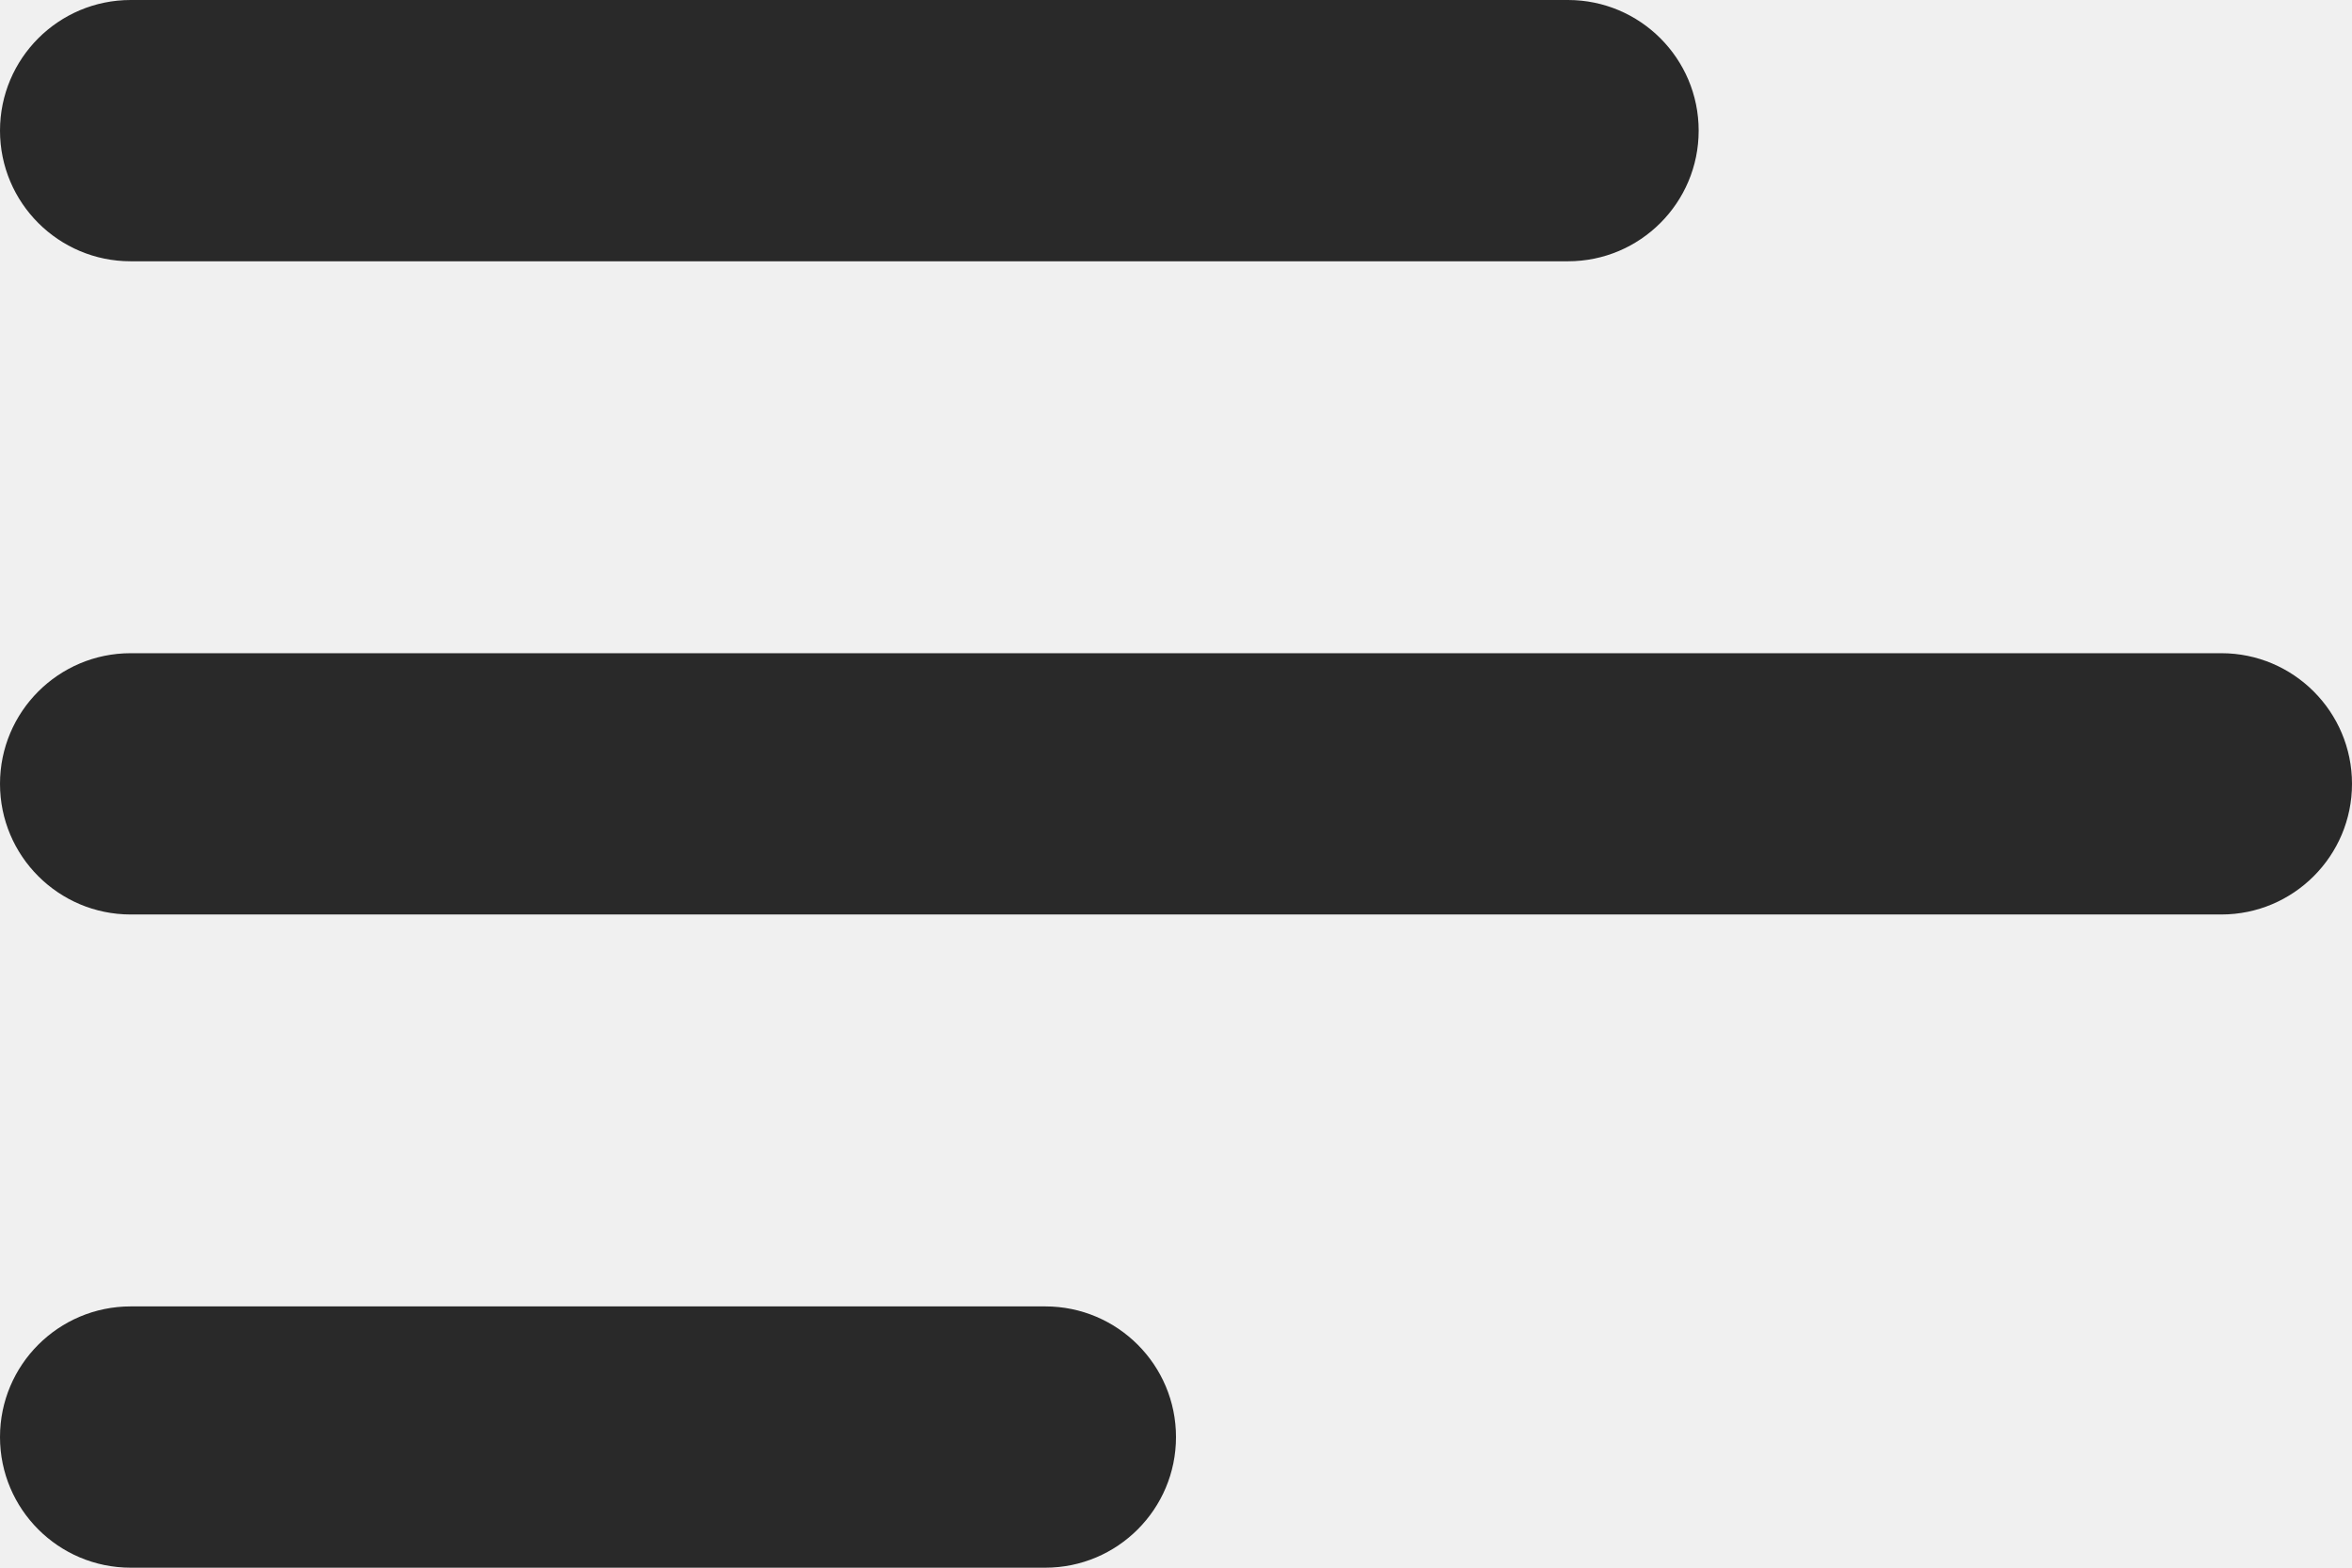
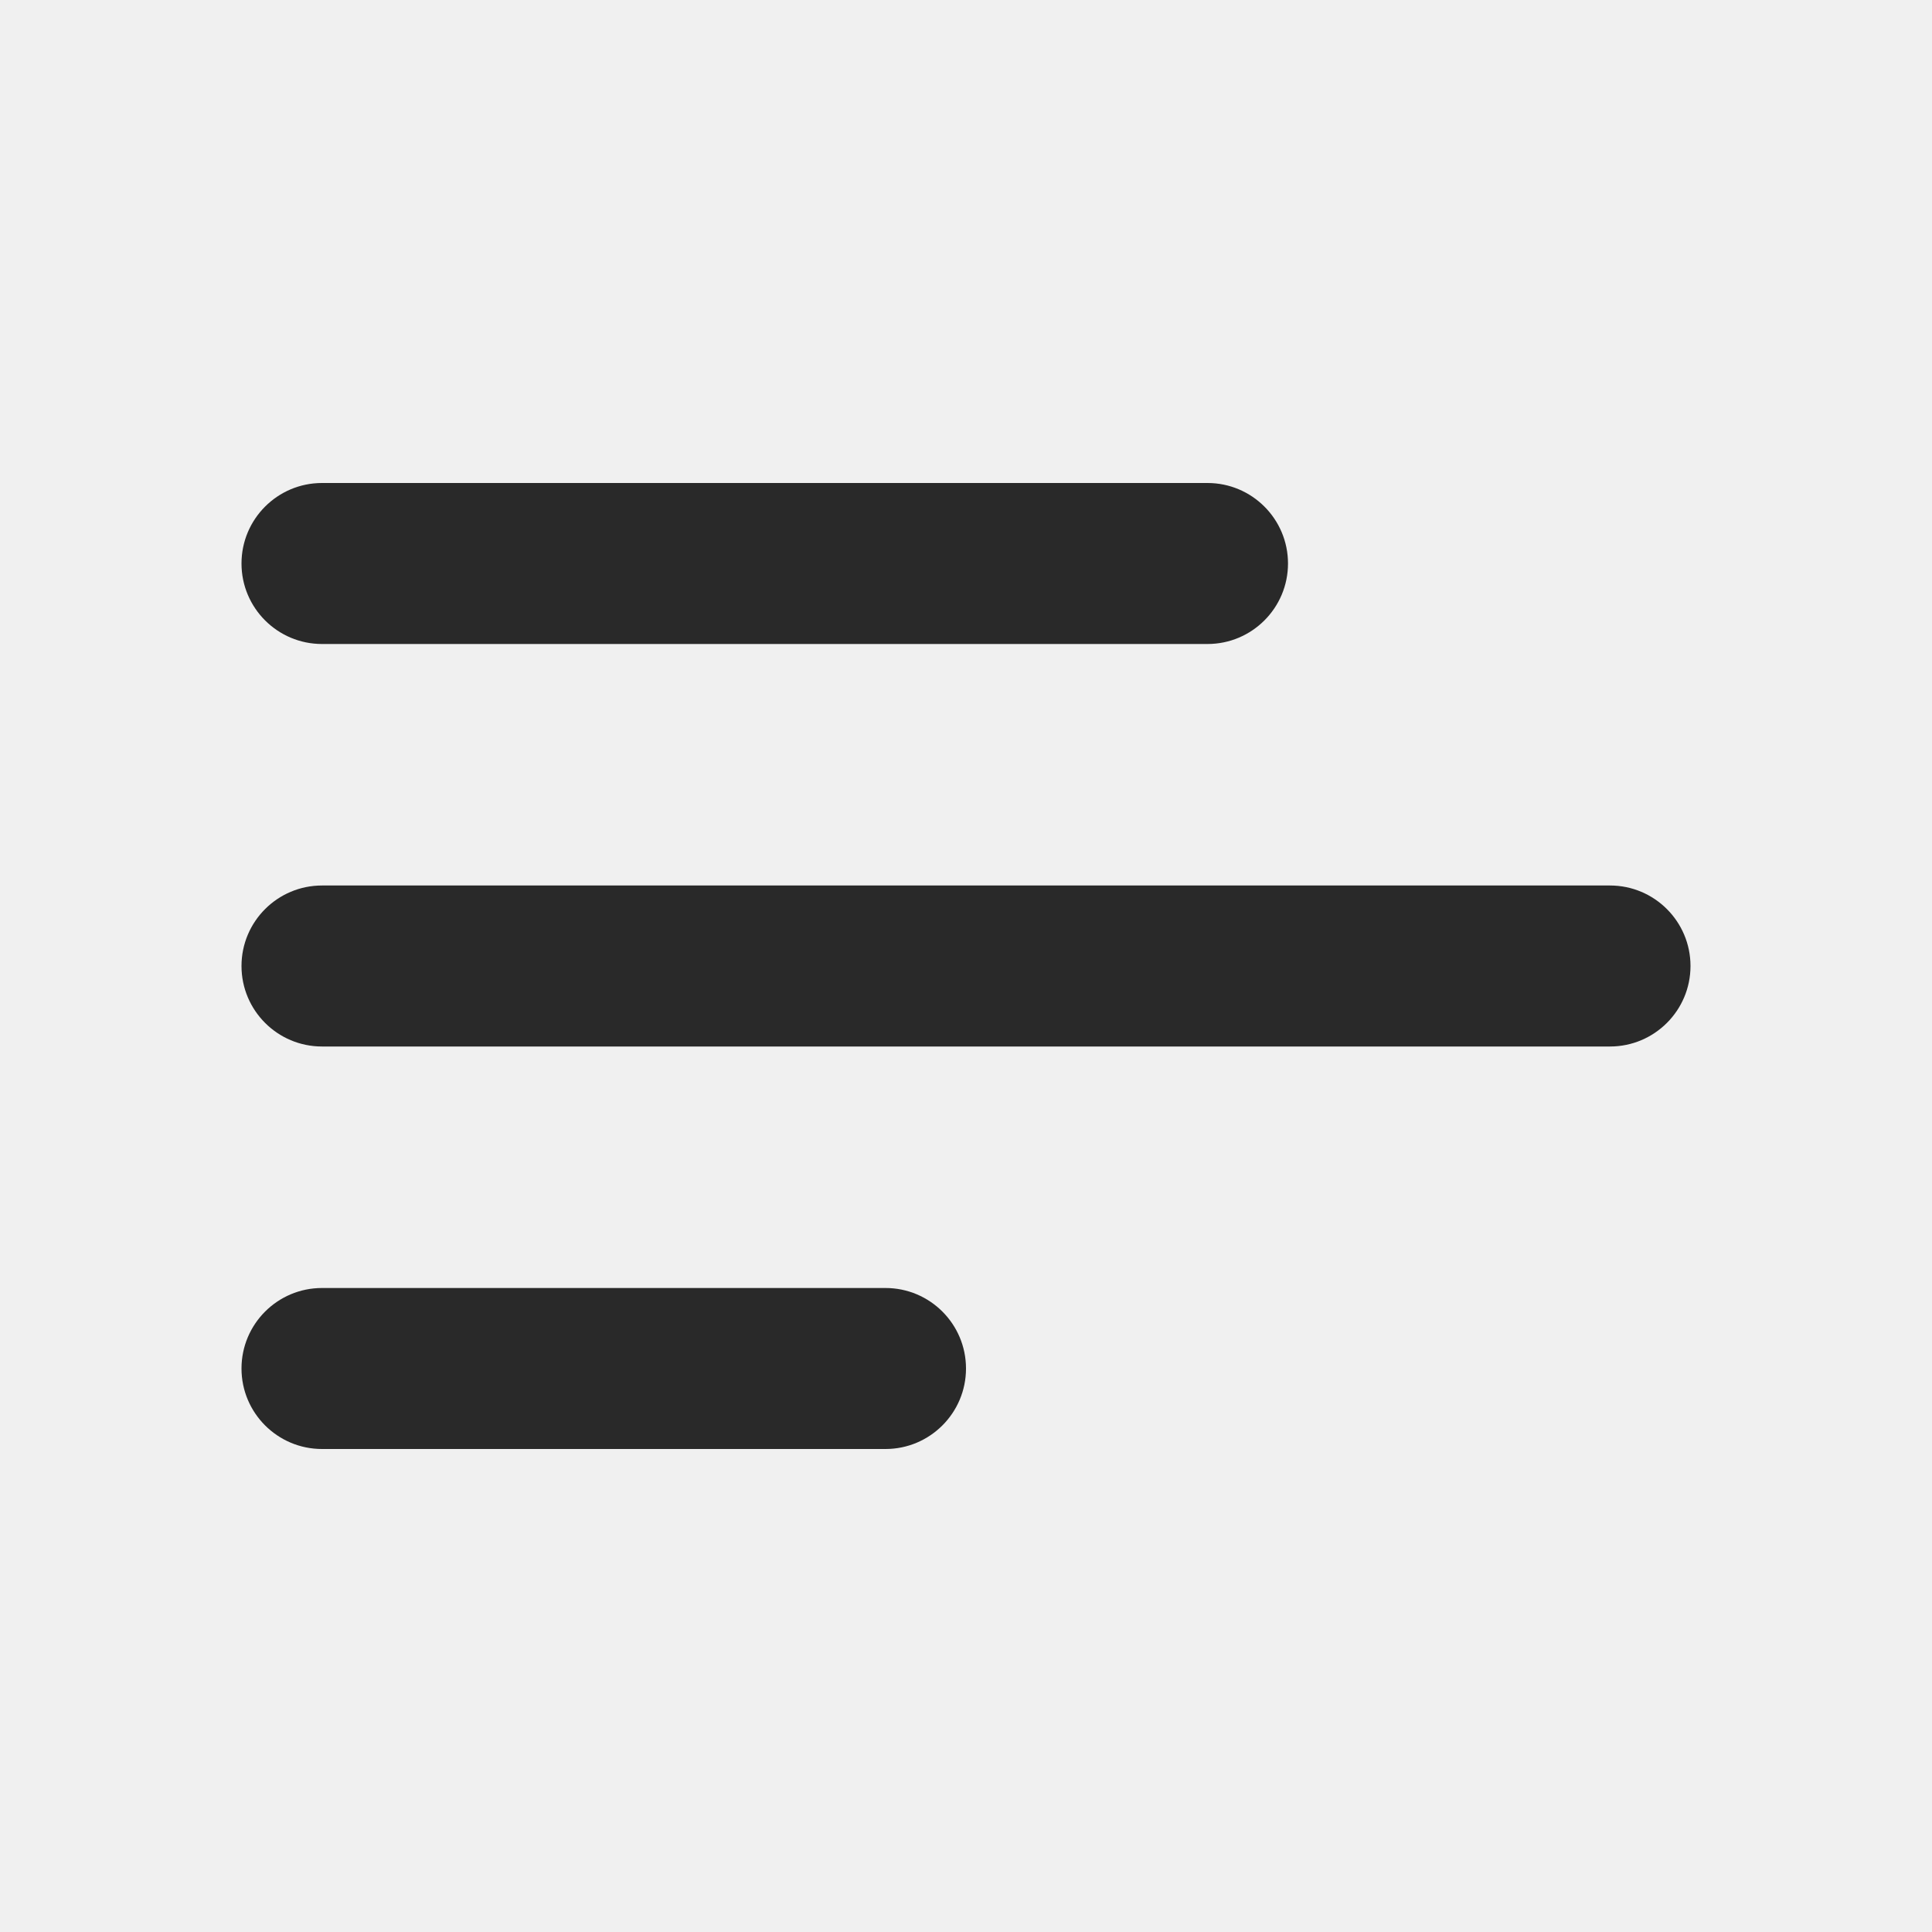
- <svg xmlns="http://www.w3.org/2000/svg" width="18" height="12" viewBox="3 6 18 12" fill="none">
-   <path d="M3 17C3 17.552 3.448 18 4 18H11C11.552 18 12 17.552 12 17C12 16.448 11.552 16 11 16H4C3.448 16 3 16.448 3 17ZM3 12C3 12.552 3.448 13 4 13H20C20.552 13 21 12.552 21 12C21 11.448 20.552 11 20 11H4C3.448 11 3 11.448 3 12ZM4 6C3.448 6 3 6.448 3 7C3 7.552 3.448 8 4 8H15C15.552 8 16 7.552 16 7C16 6.448 15.552 6 15 6H4Z" fill="#292929" />
+ <svg xmlns="http://www.w3.org/2000/svg" width="24" height="24" viewBox="0 0 24 24" fill="none">
+   <g clip-path="url(#clip0_6703_308)">
+     <path d="M3 17C3 17.552 3.448 18 4 18H11C11.552 18 12 17.552 12 17C12 16.448 11.552 16 11 16H4C3.448 16 3 16.448 3 17ZM3 12C3 12.552 3.448 13 4 13H20C20.552 13 21 12.552 21 12C21 11.448 20.552 11 20 11H4C3.448 11 3 11.448 3 12ZM4 6C3.448 6 3 6.448 3 7C3 7.552 3.448 8 4 8H15C15.552 8 16 7.552 16 7C16 6.448 15.552 6 15 6H4Z" fill="#292929" />
+   </g>
+   <defs>
+     <clipPath id="clip0_6703_308">
+       <rect width="24" height="24" fill="white" />
+     </clipPath>
+   </defs>
</svg>
